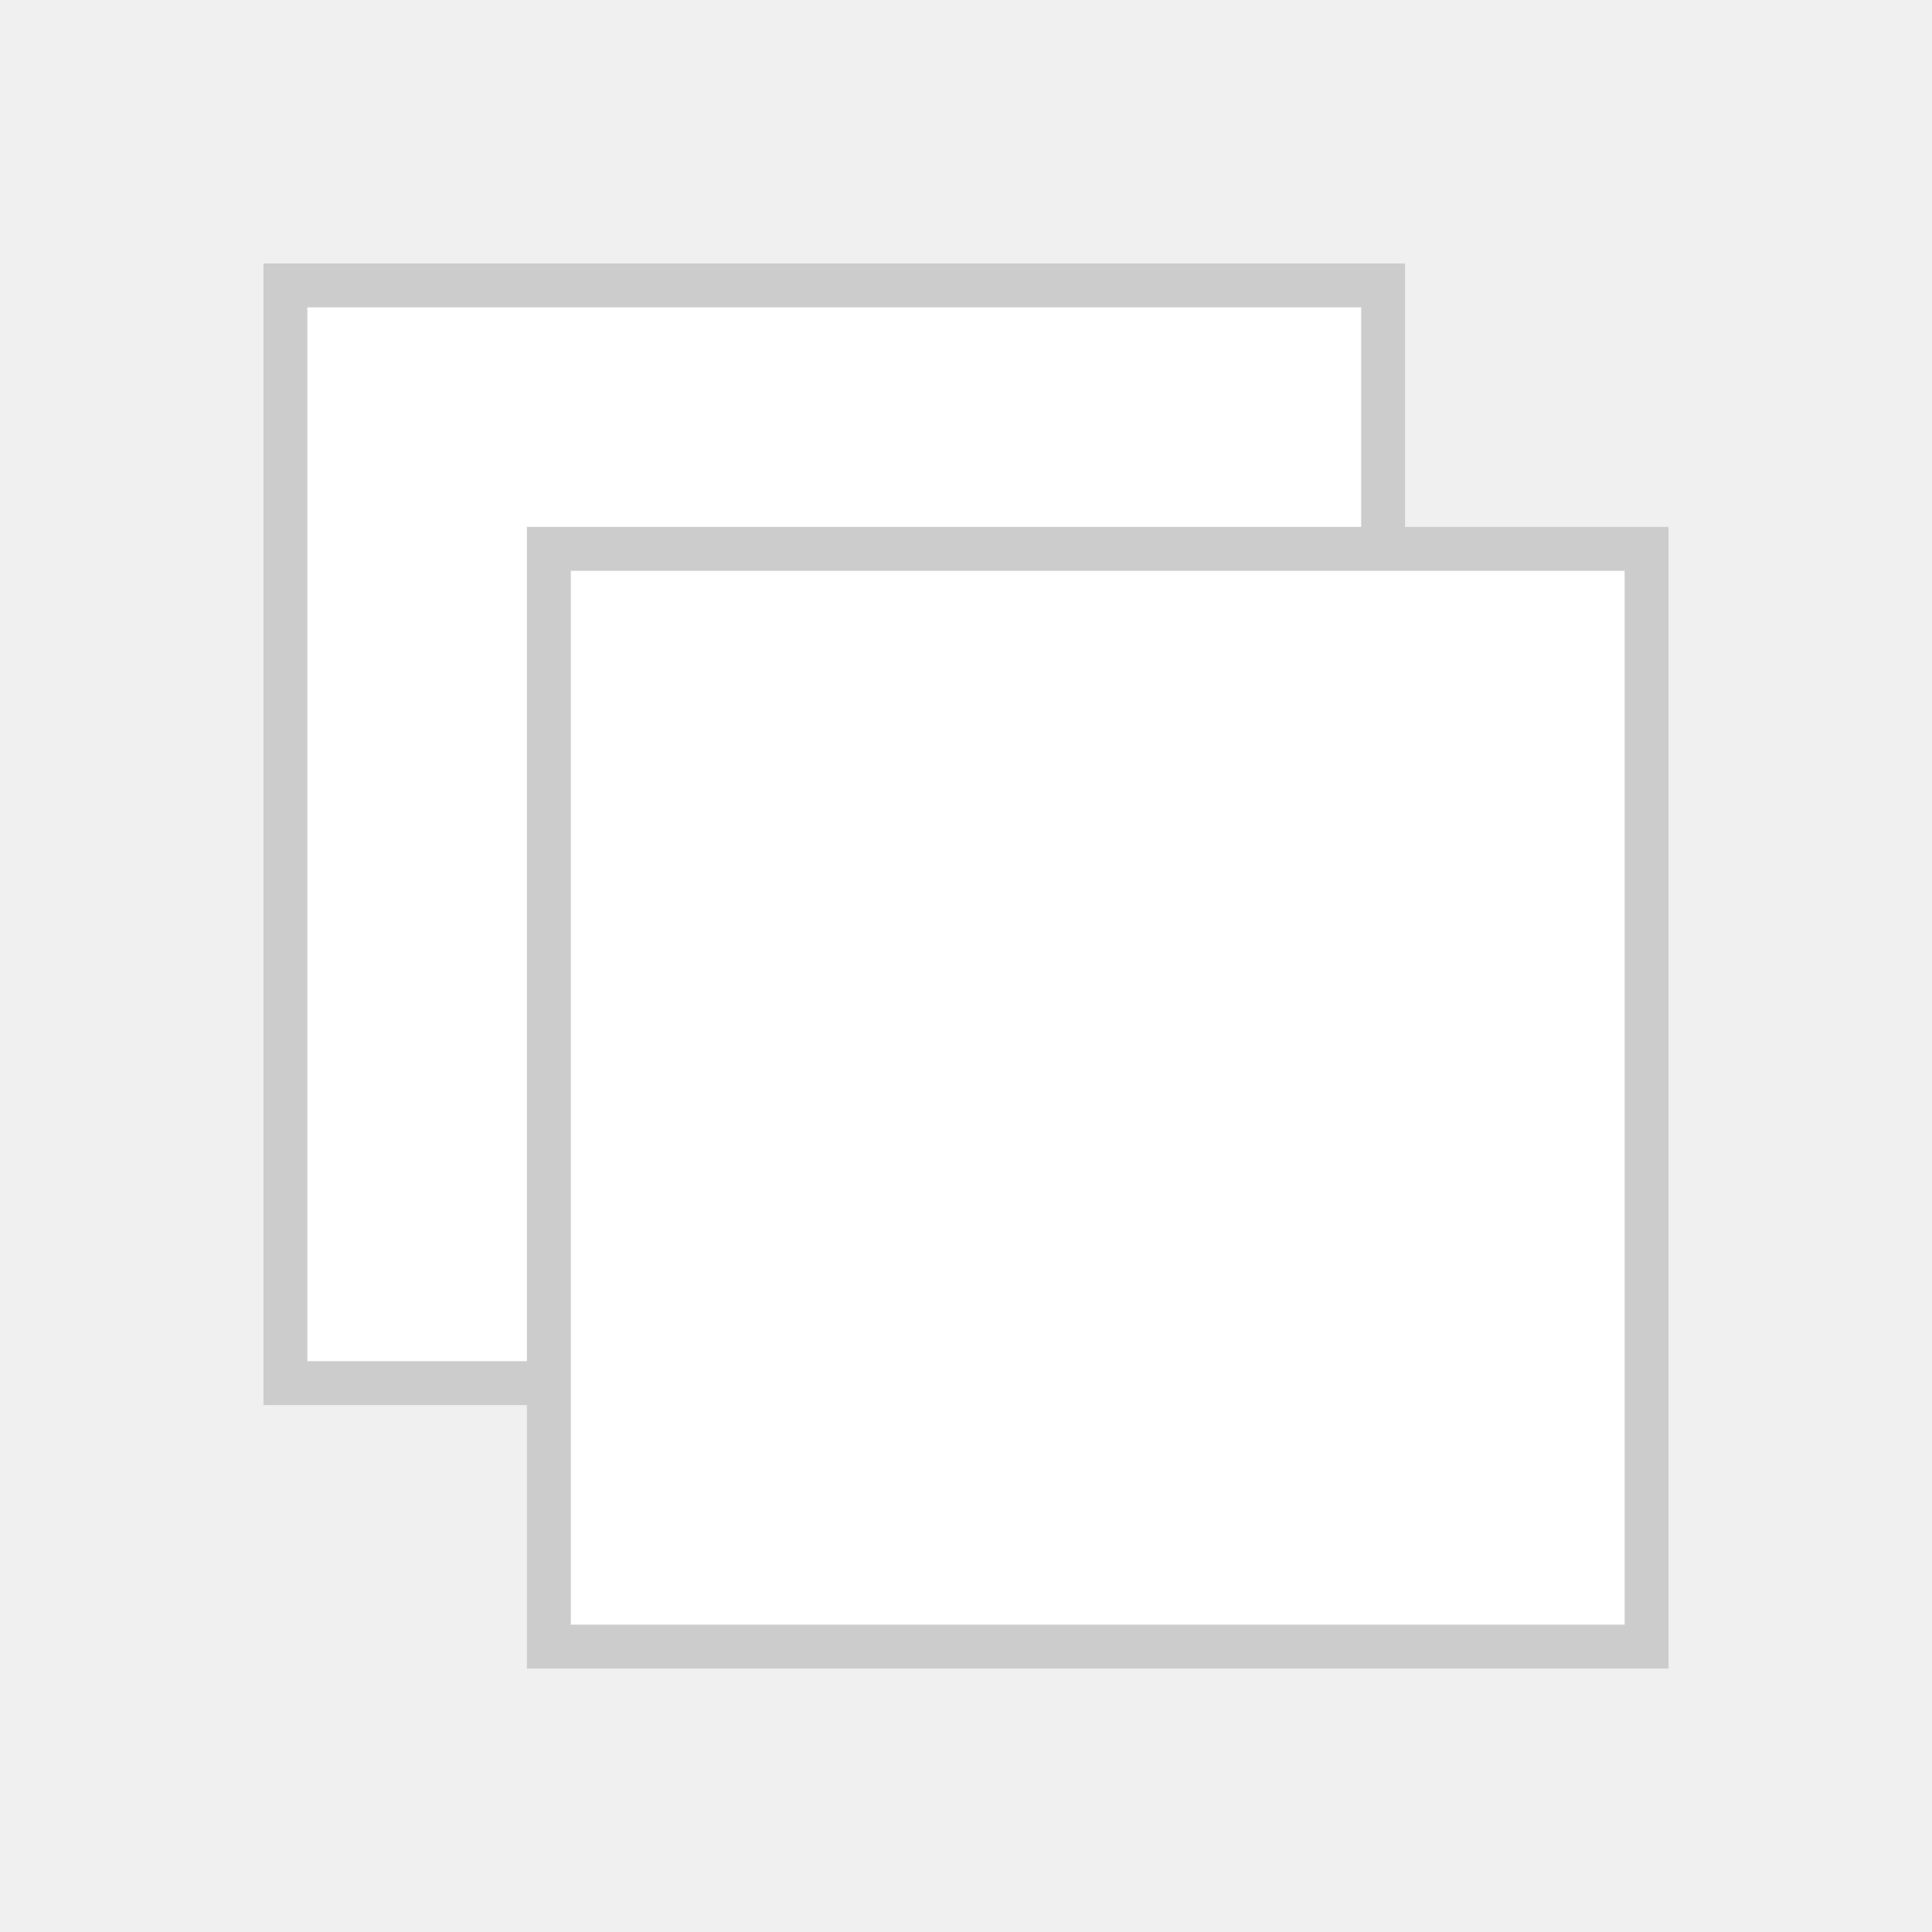
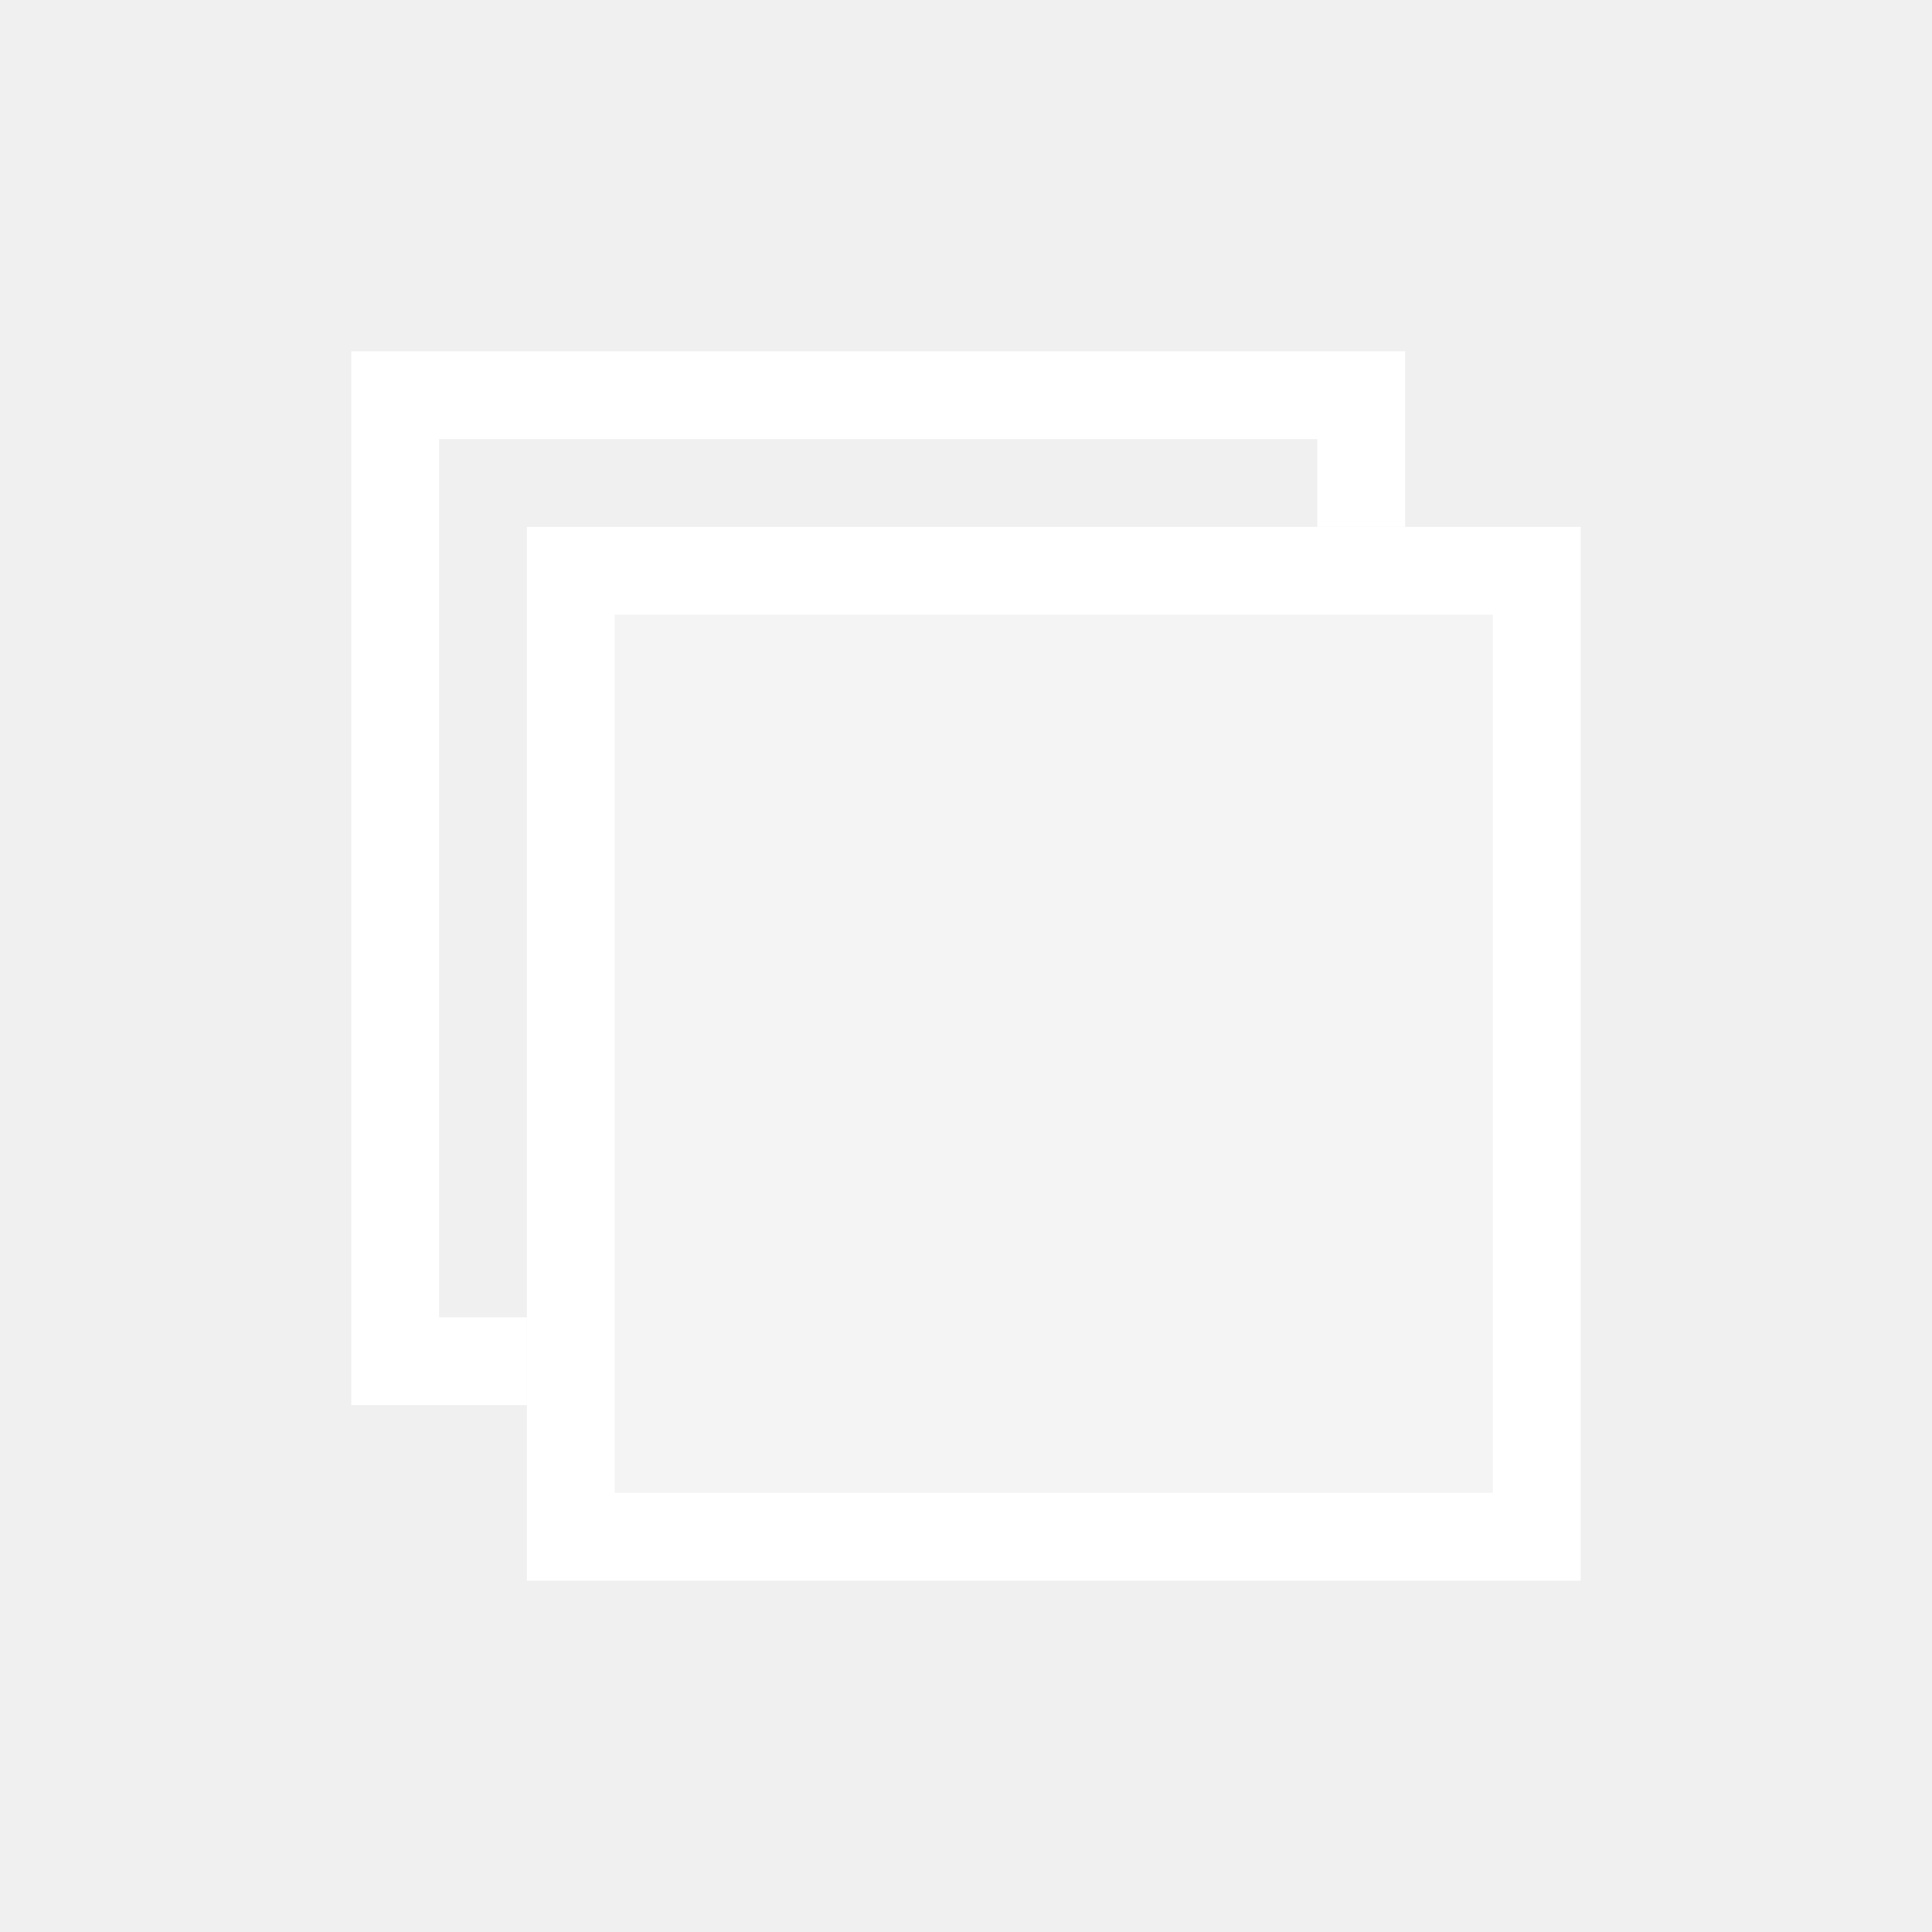
- <svg xmlns="http://www.w3.org/2000/svg" width="44px" height="44px" viewBox="0 0 44 44" version="1.1">
-   <g id="Page-1" stroke="none" stroke-width="1" fill="none" fill-rule="evenodd">
-     <g id="Icon/Skills" stroke="#CCCCCC" fill="#FFFFFF">
-       <rect id="Rectangle-3" x="6.5" y="6.5" width="25" height="25" />
-       <rect id="Rectangle-3" x="12.5" y="12.5" width="25" height="25" />
-     </g>
+ <svg xmlns="http://www.w3.org/2000/svg" width="44" height="44">
+   <g fill="none" fill-rule="evenodd" stroke="#FFF" stroke-width="2">
+     <path d="M12 31H9V9H31V12" />
+     <path fill-opacity=".3" fill="#FFF" d="M13 13h22v22H13z" />
  </g>
</svg>
